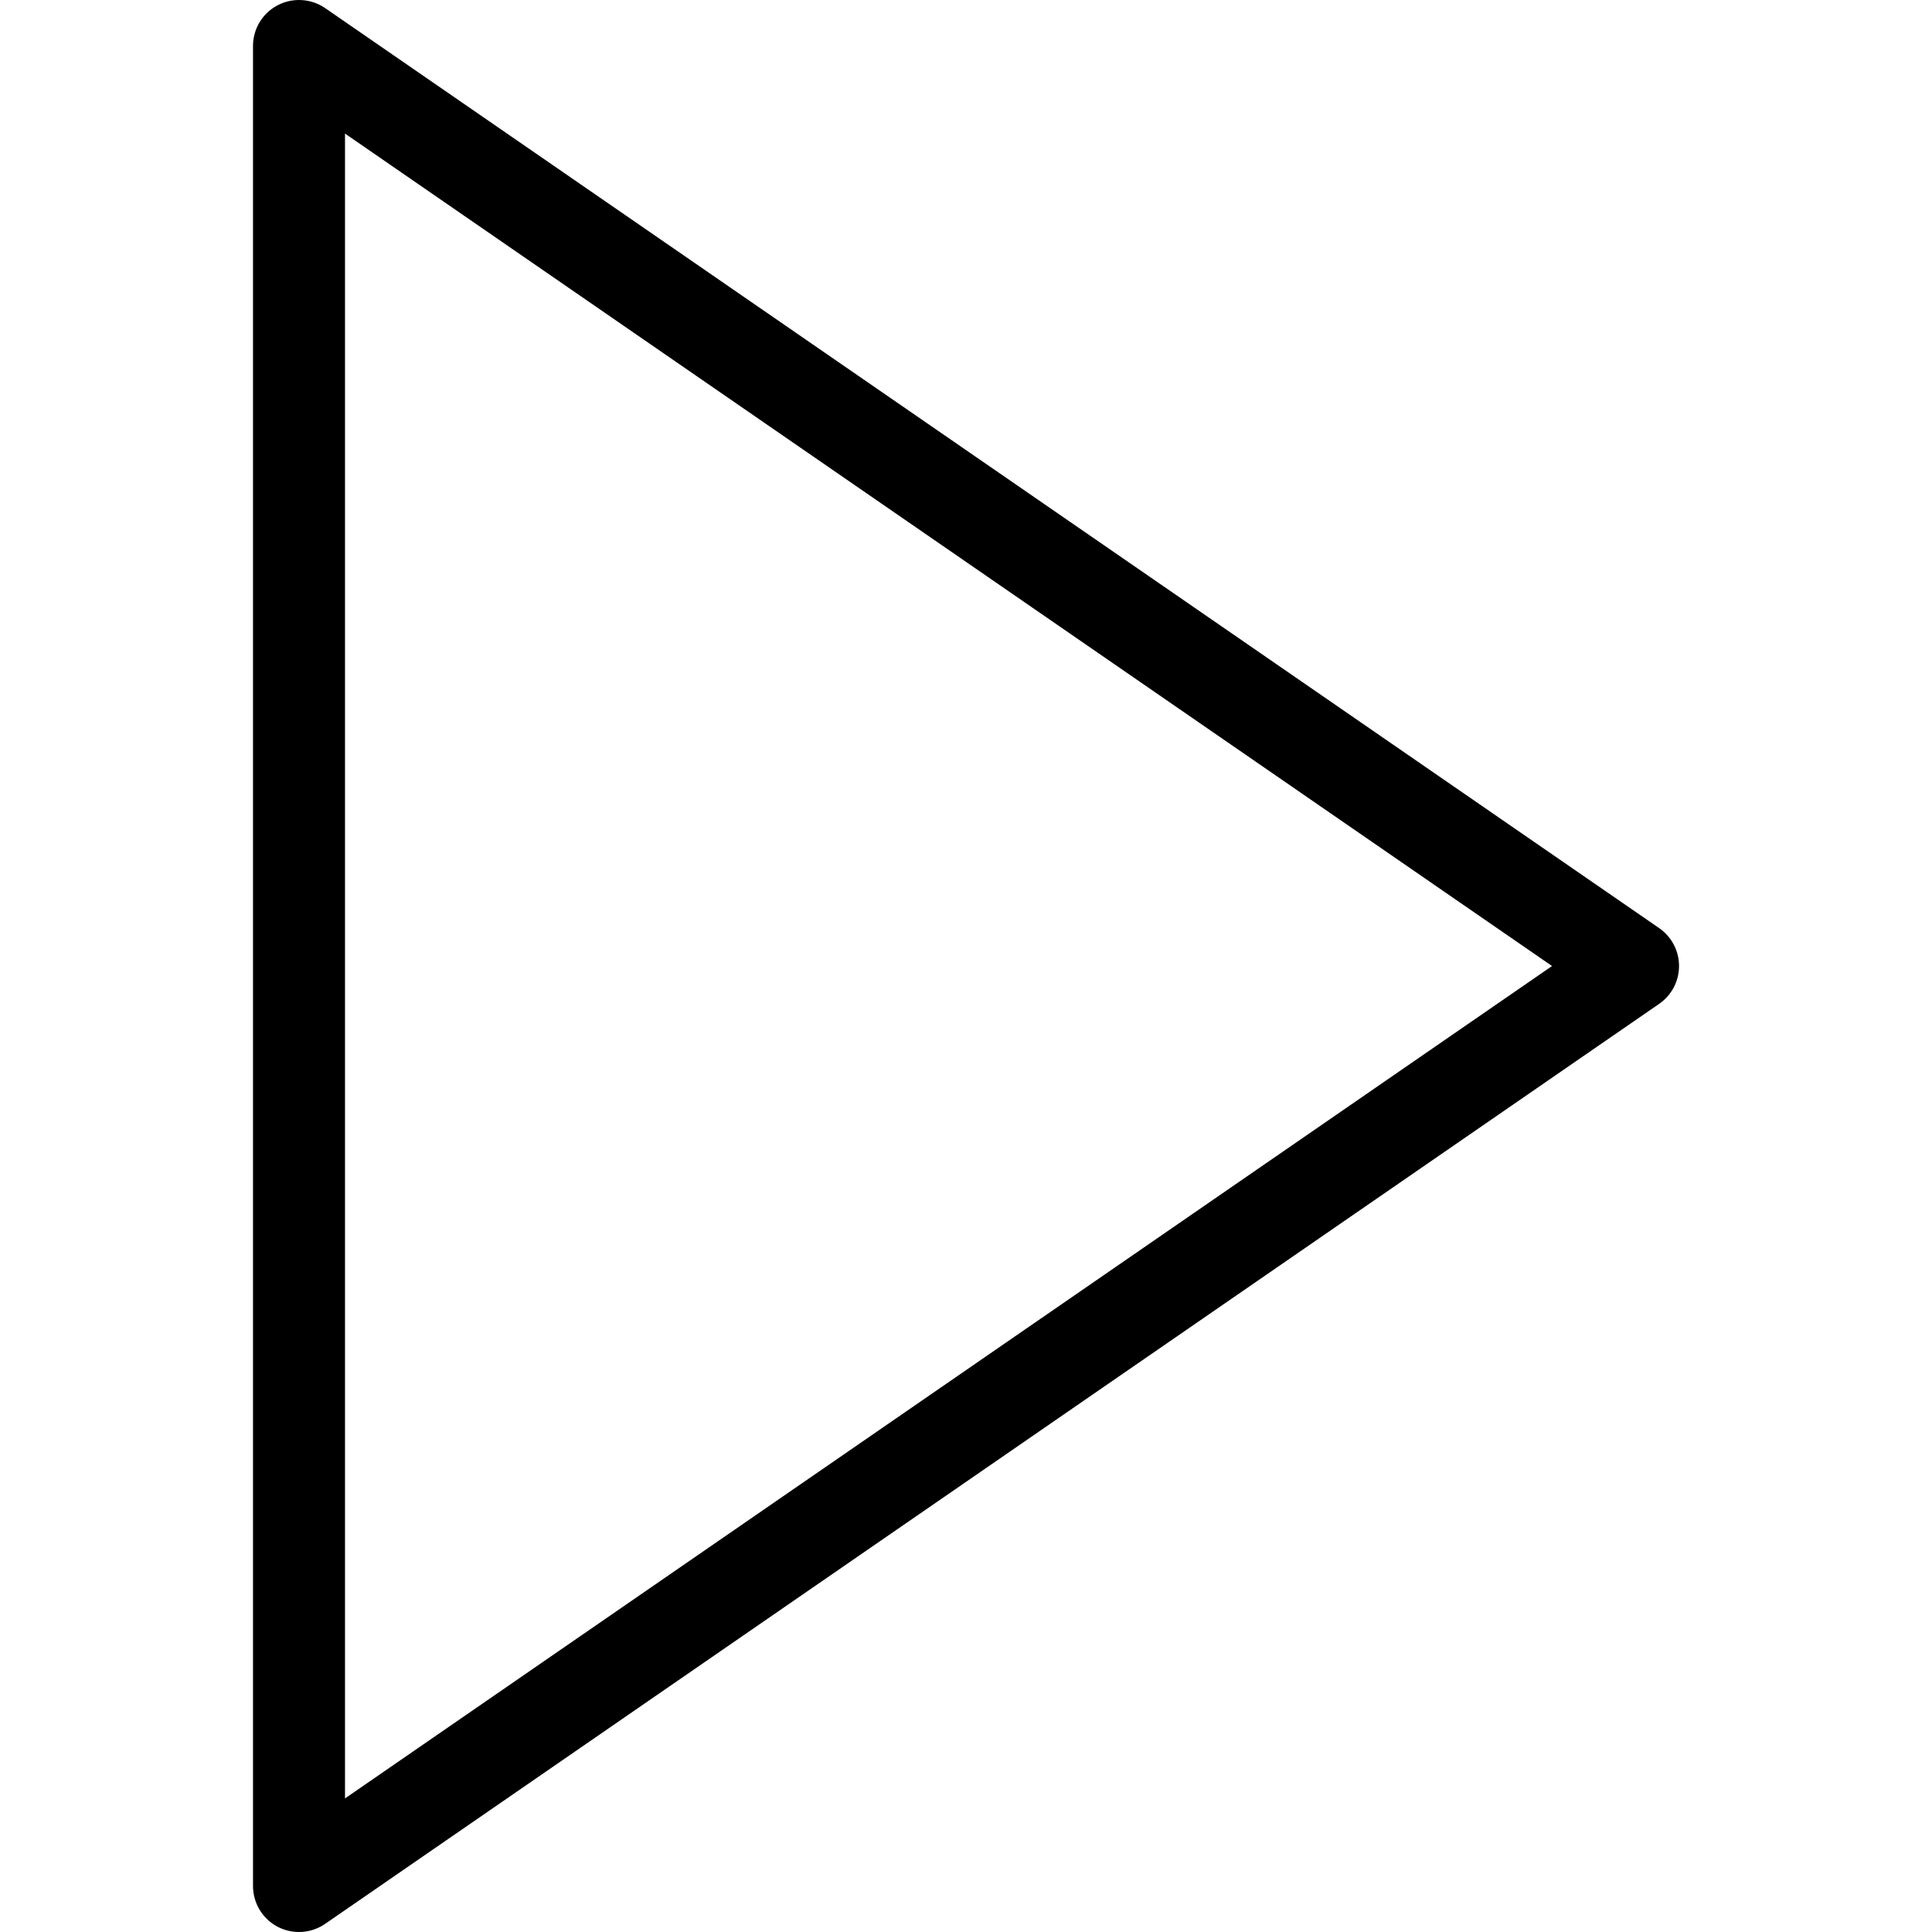
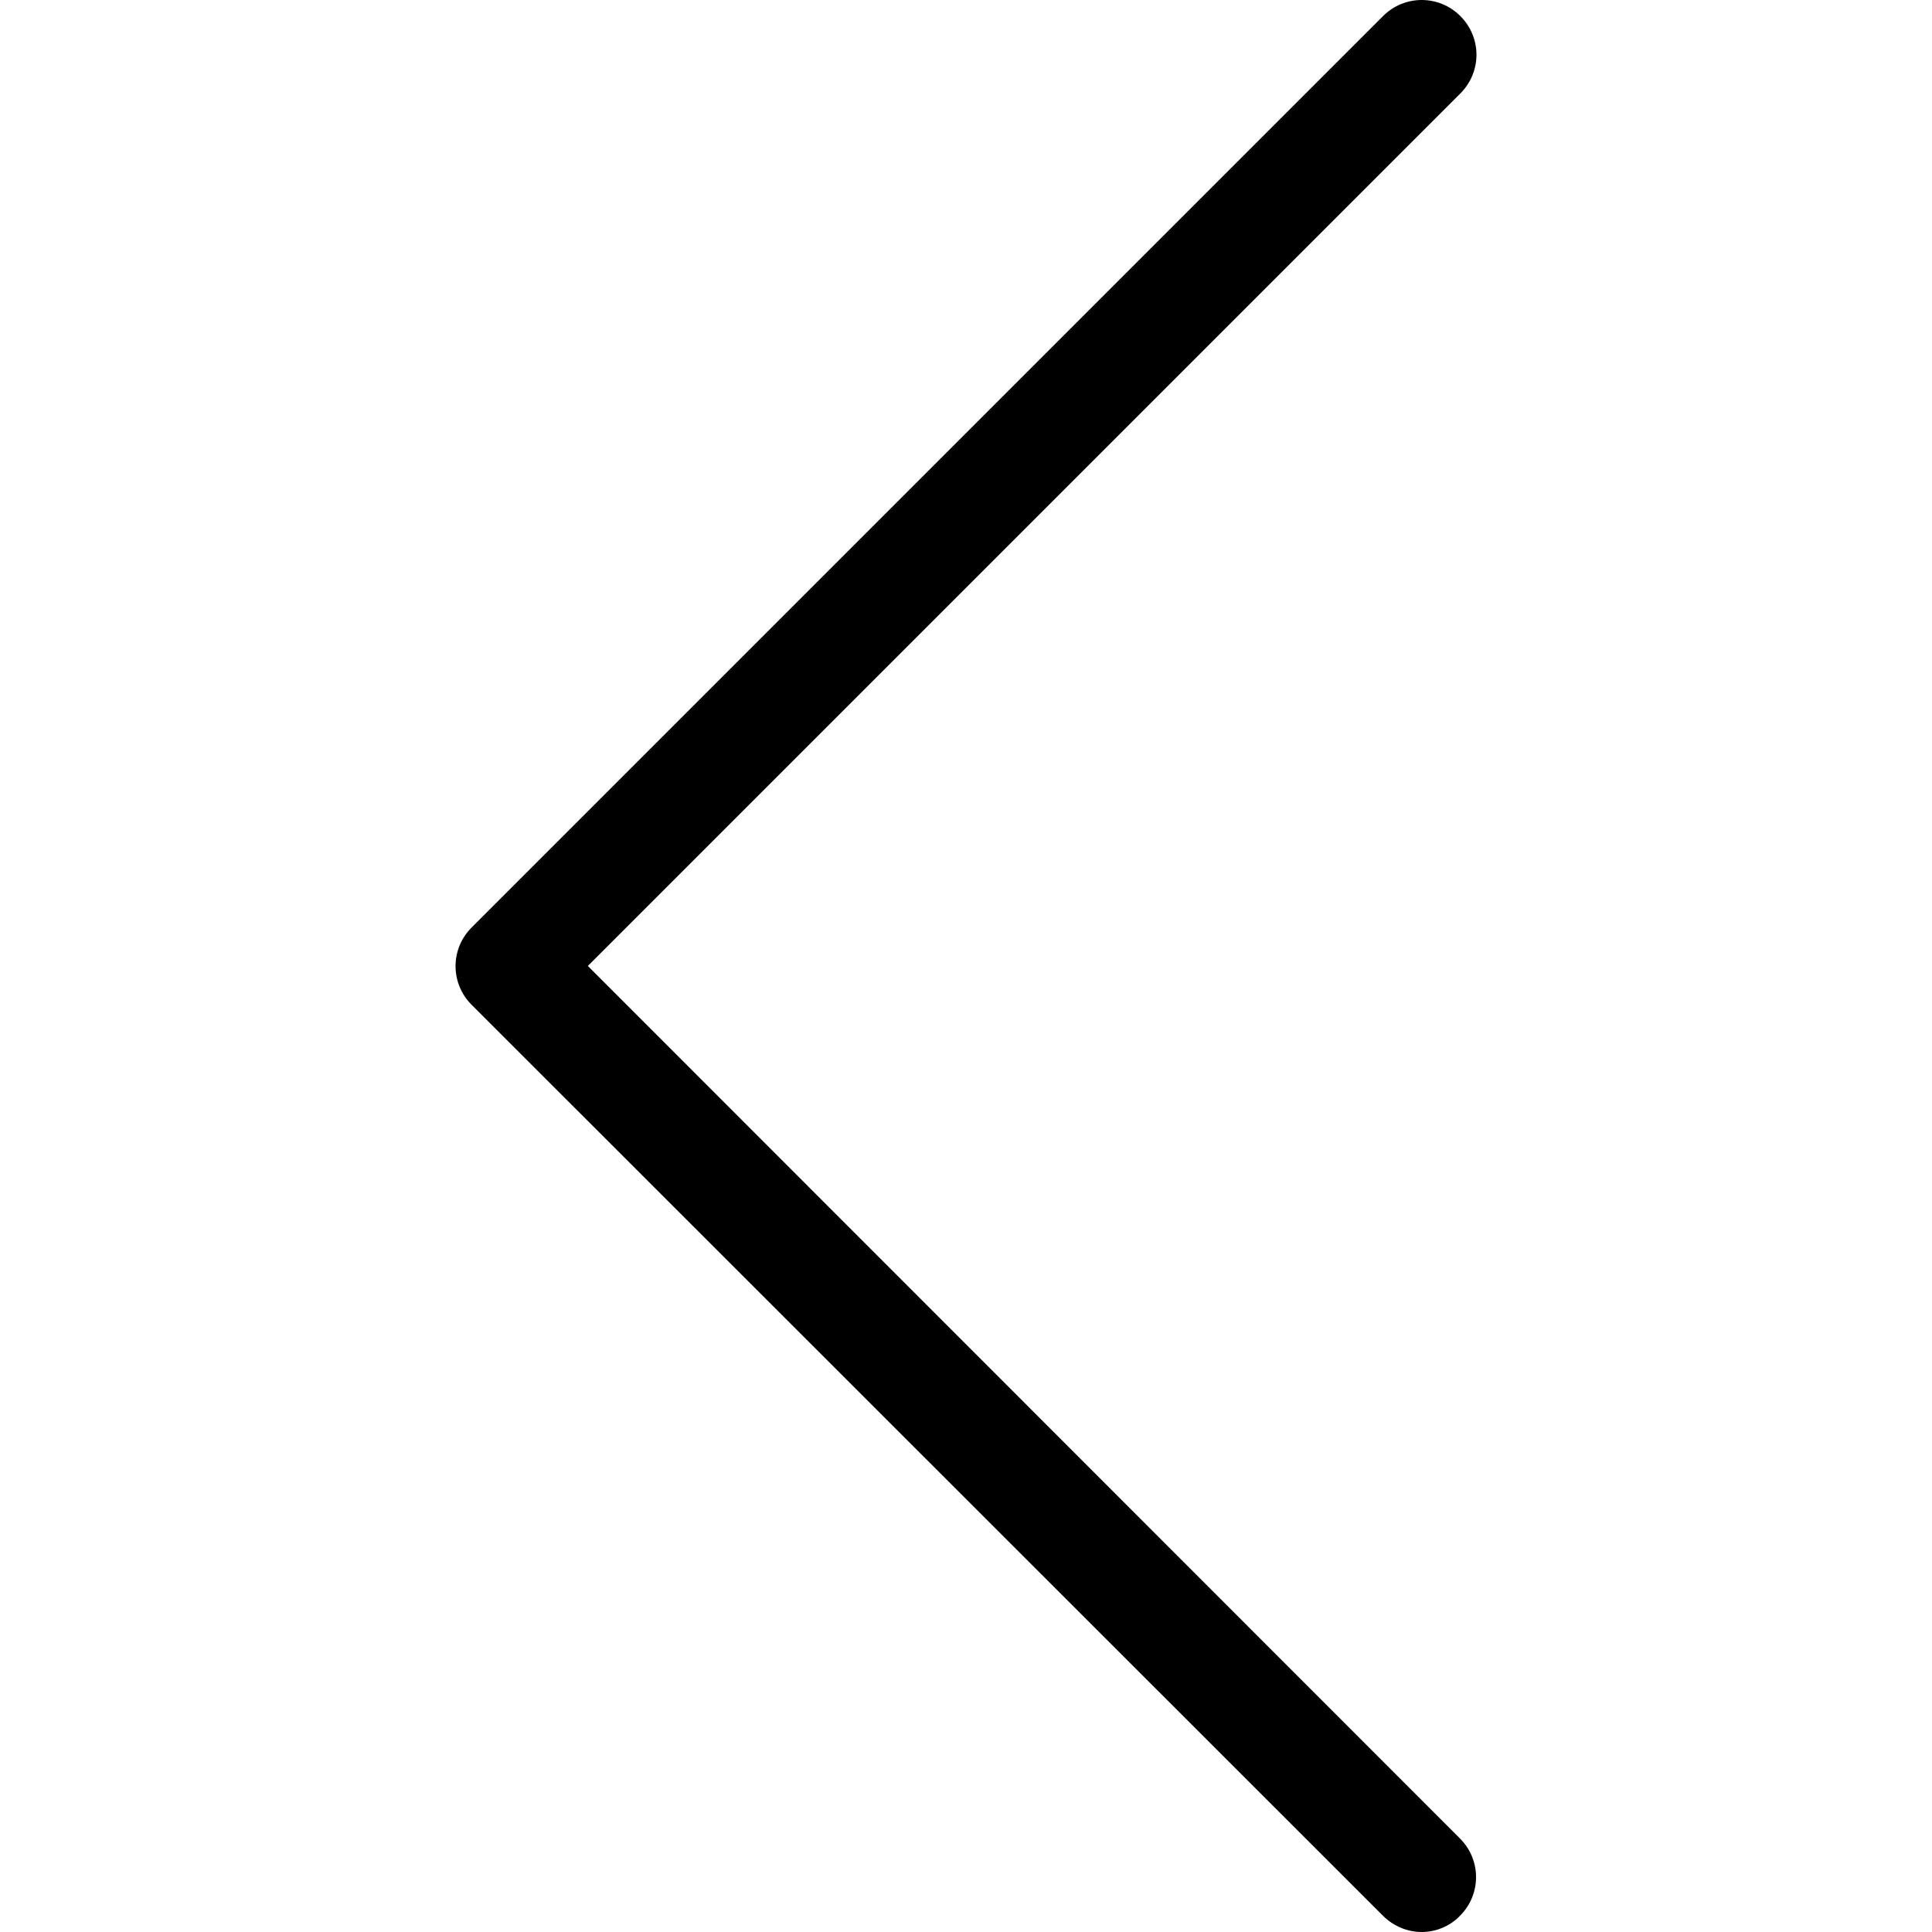
- <svg xmlns="http://www.w3.org/2000/svg" version="1.1" id="Capa_1" x="0px" y="0px" viewBox="0 0 41.999 41.999" style="enable-background:new 0 0 41.999 41.999;" xml:space="preserve">
-   <path style="fill:#000000;" d="M36.068,20.176l-29-20C6.761-0.035,6.363-0.057,6.035,0.114C5.706,0.287,5.5,0.627,5.5,0.999v40  c0,0.372,0.206,0.713,0.535,0.886c0.146,0.076,0.306,0.114,0.465,0.114c0.199,0,0.397-0.06,0.568-0.177l29-20  c0.271-0.187,0.432-0.494,0.432-0.823S36.338,20.363,36.068,20.176z M7.5,39.095V2.904l26.239,18.096L7.5,39.095z" />
+ <svg xmlns="http://www.w3.org/2000/svg" version="1.1" id="Capa_1" x="0px" y="0px" viewBox="0 0 477.175 477.175" style="enable-background:new 0 0 477.175 477.175;" xml:space="preserve">
+   <g>
+     <path d="M145.188,238.575l215.5-215.5c5.3-5.3,5.3-13.8,0-19.1s-13.8-5.3-19.1,0l-225.1,225.1c-5.3,5.3-5.3,13.8,0,19.1l225.1,225   c2.6,2.6,6.1,4,9.5,4s6.9-1.3,9.5-4c5.3-5.3,5.3-13.8,0-19.1L145.188,238.575z" />
+   </g>
  <g>
</g>
  <g>
</g>
  <g>
</g>
  <g>
</g>
  <g>
</g>
  <g>
</g>
  <g>
</g>
  <g>
</g>
  <g>
</g>
  <g>
</g>
  <g>
</g>
  <g>
</g>
  <g>
</g>
  <g>
</g>
  <g>
</g>
</svg>
